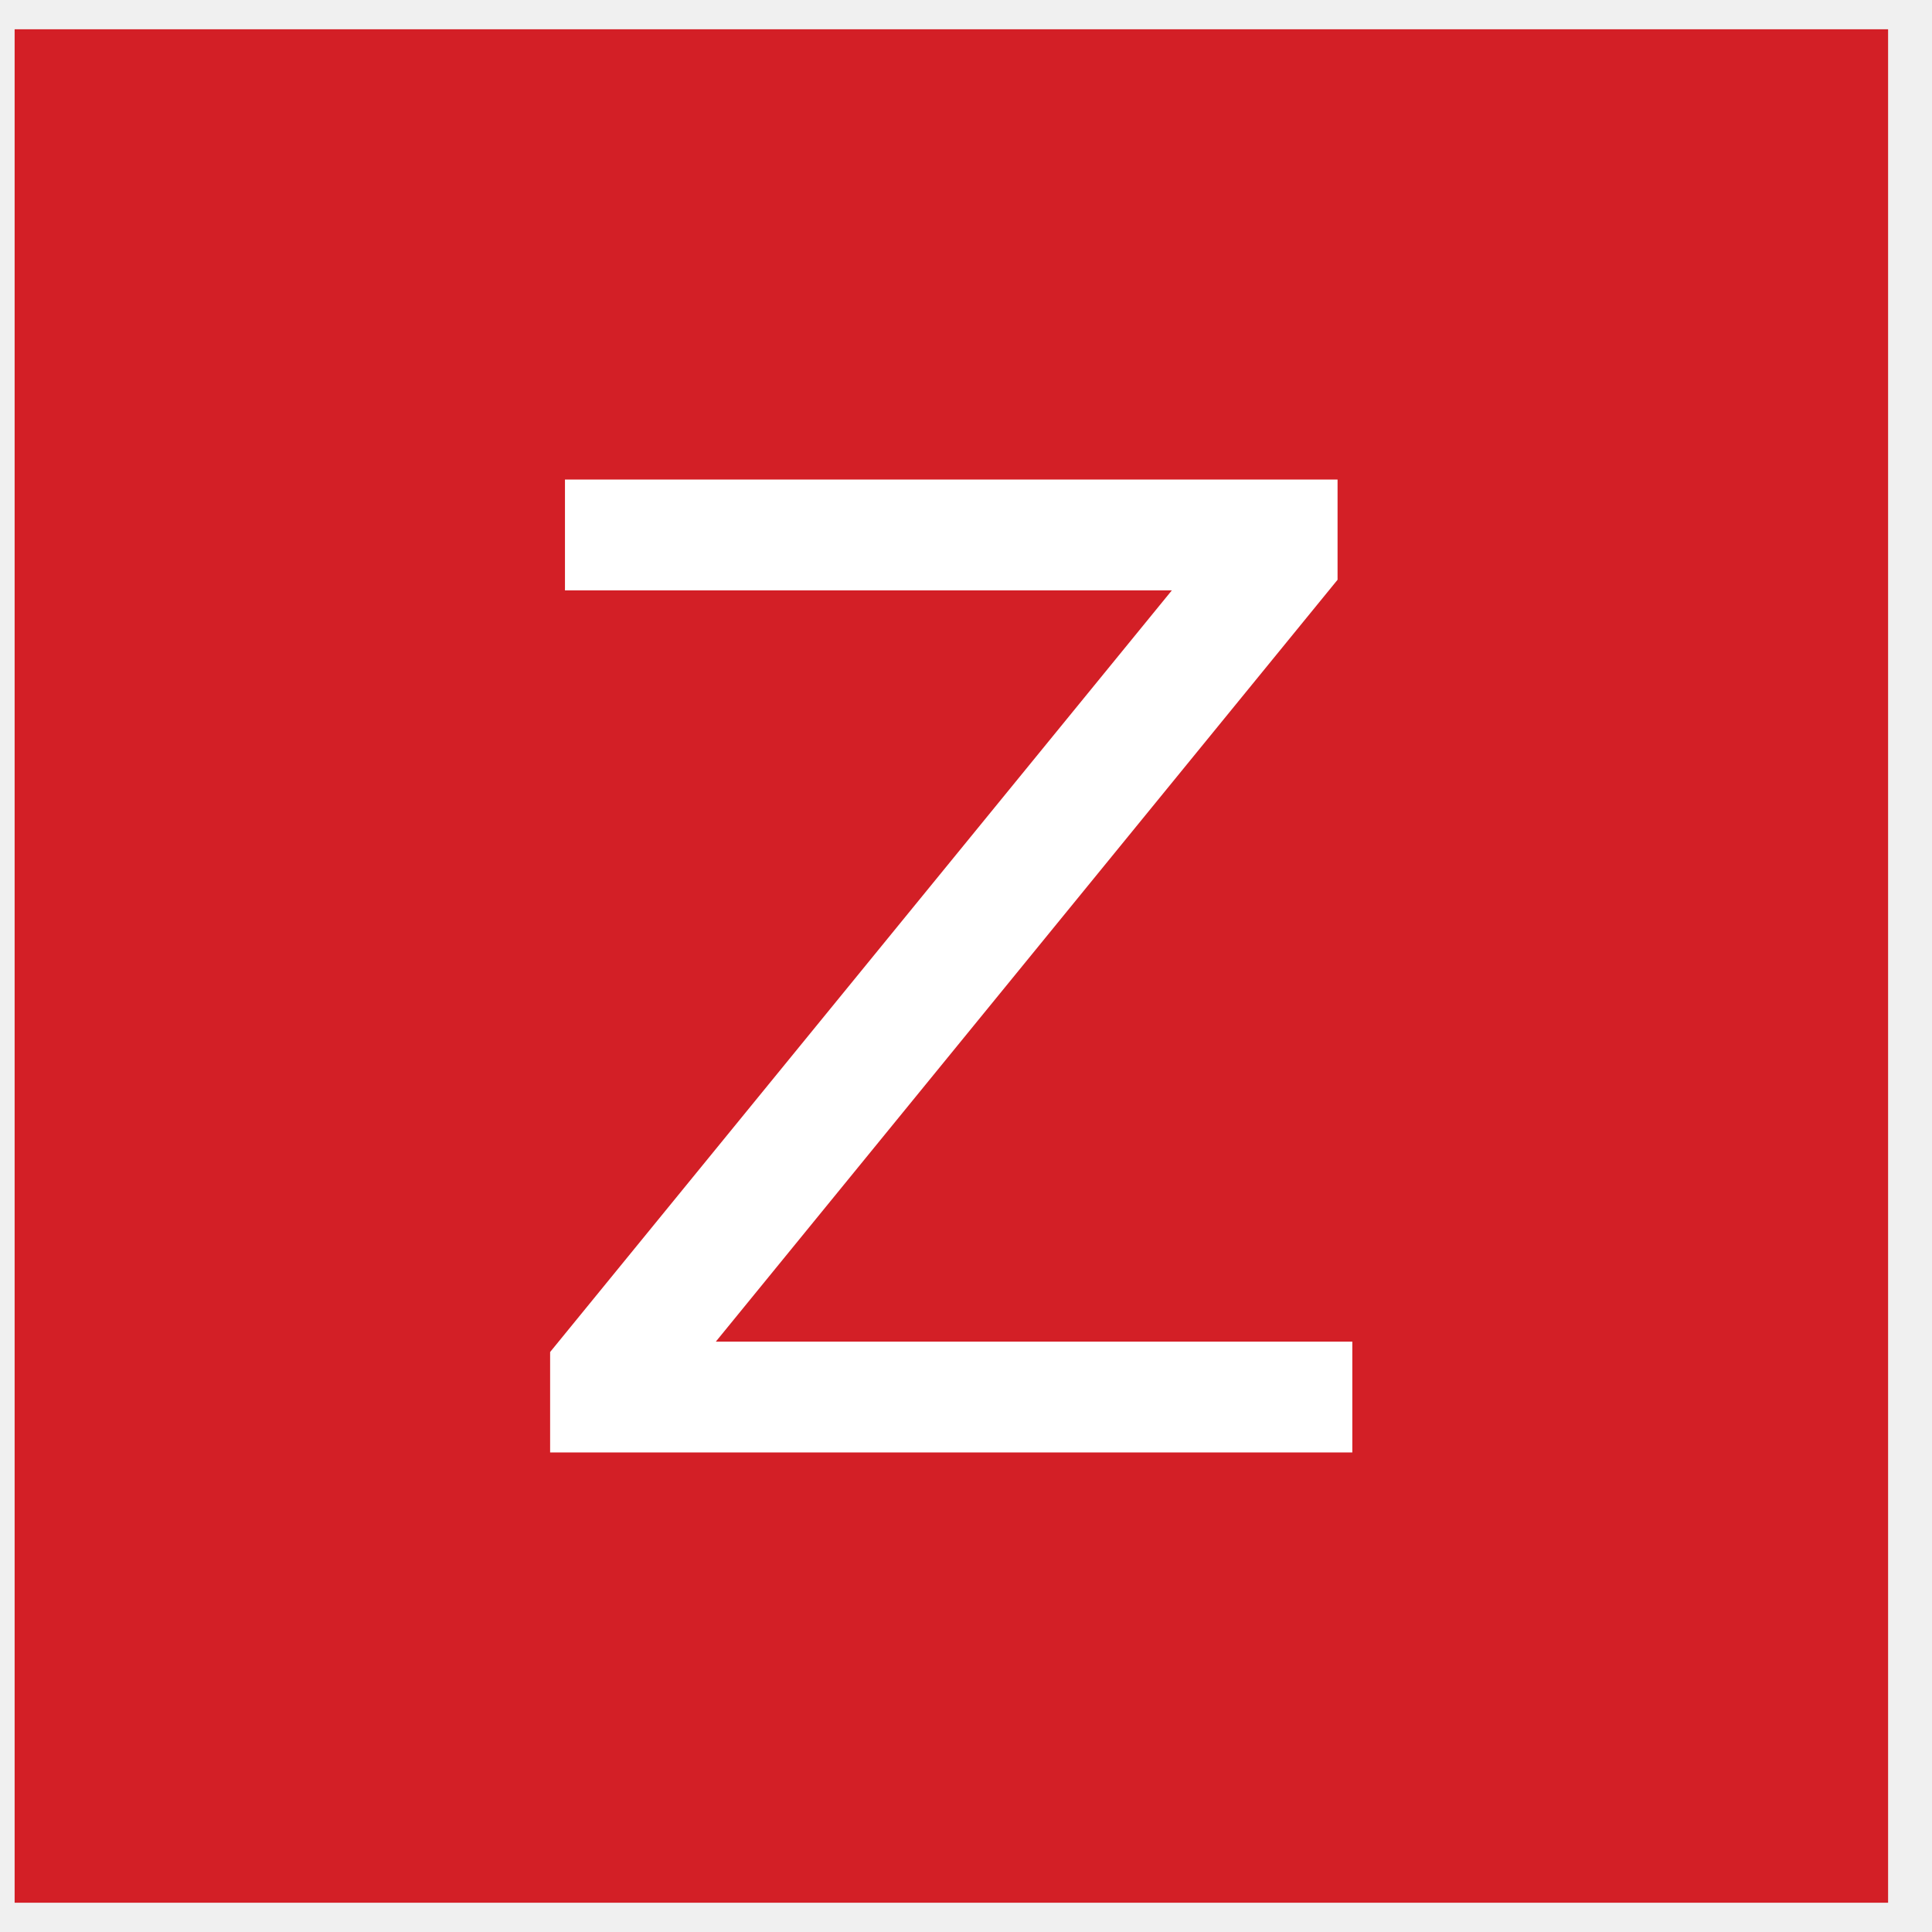
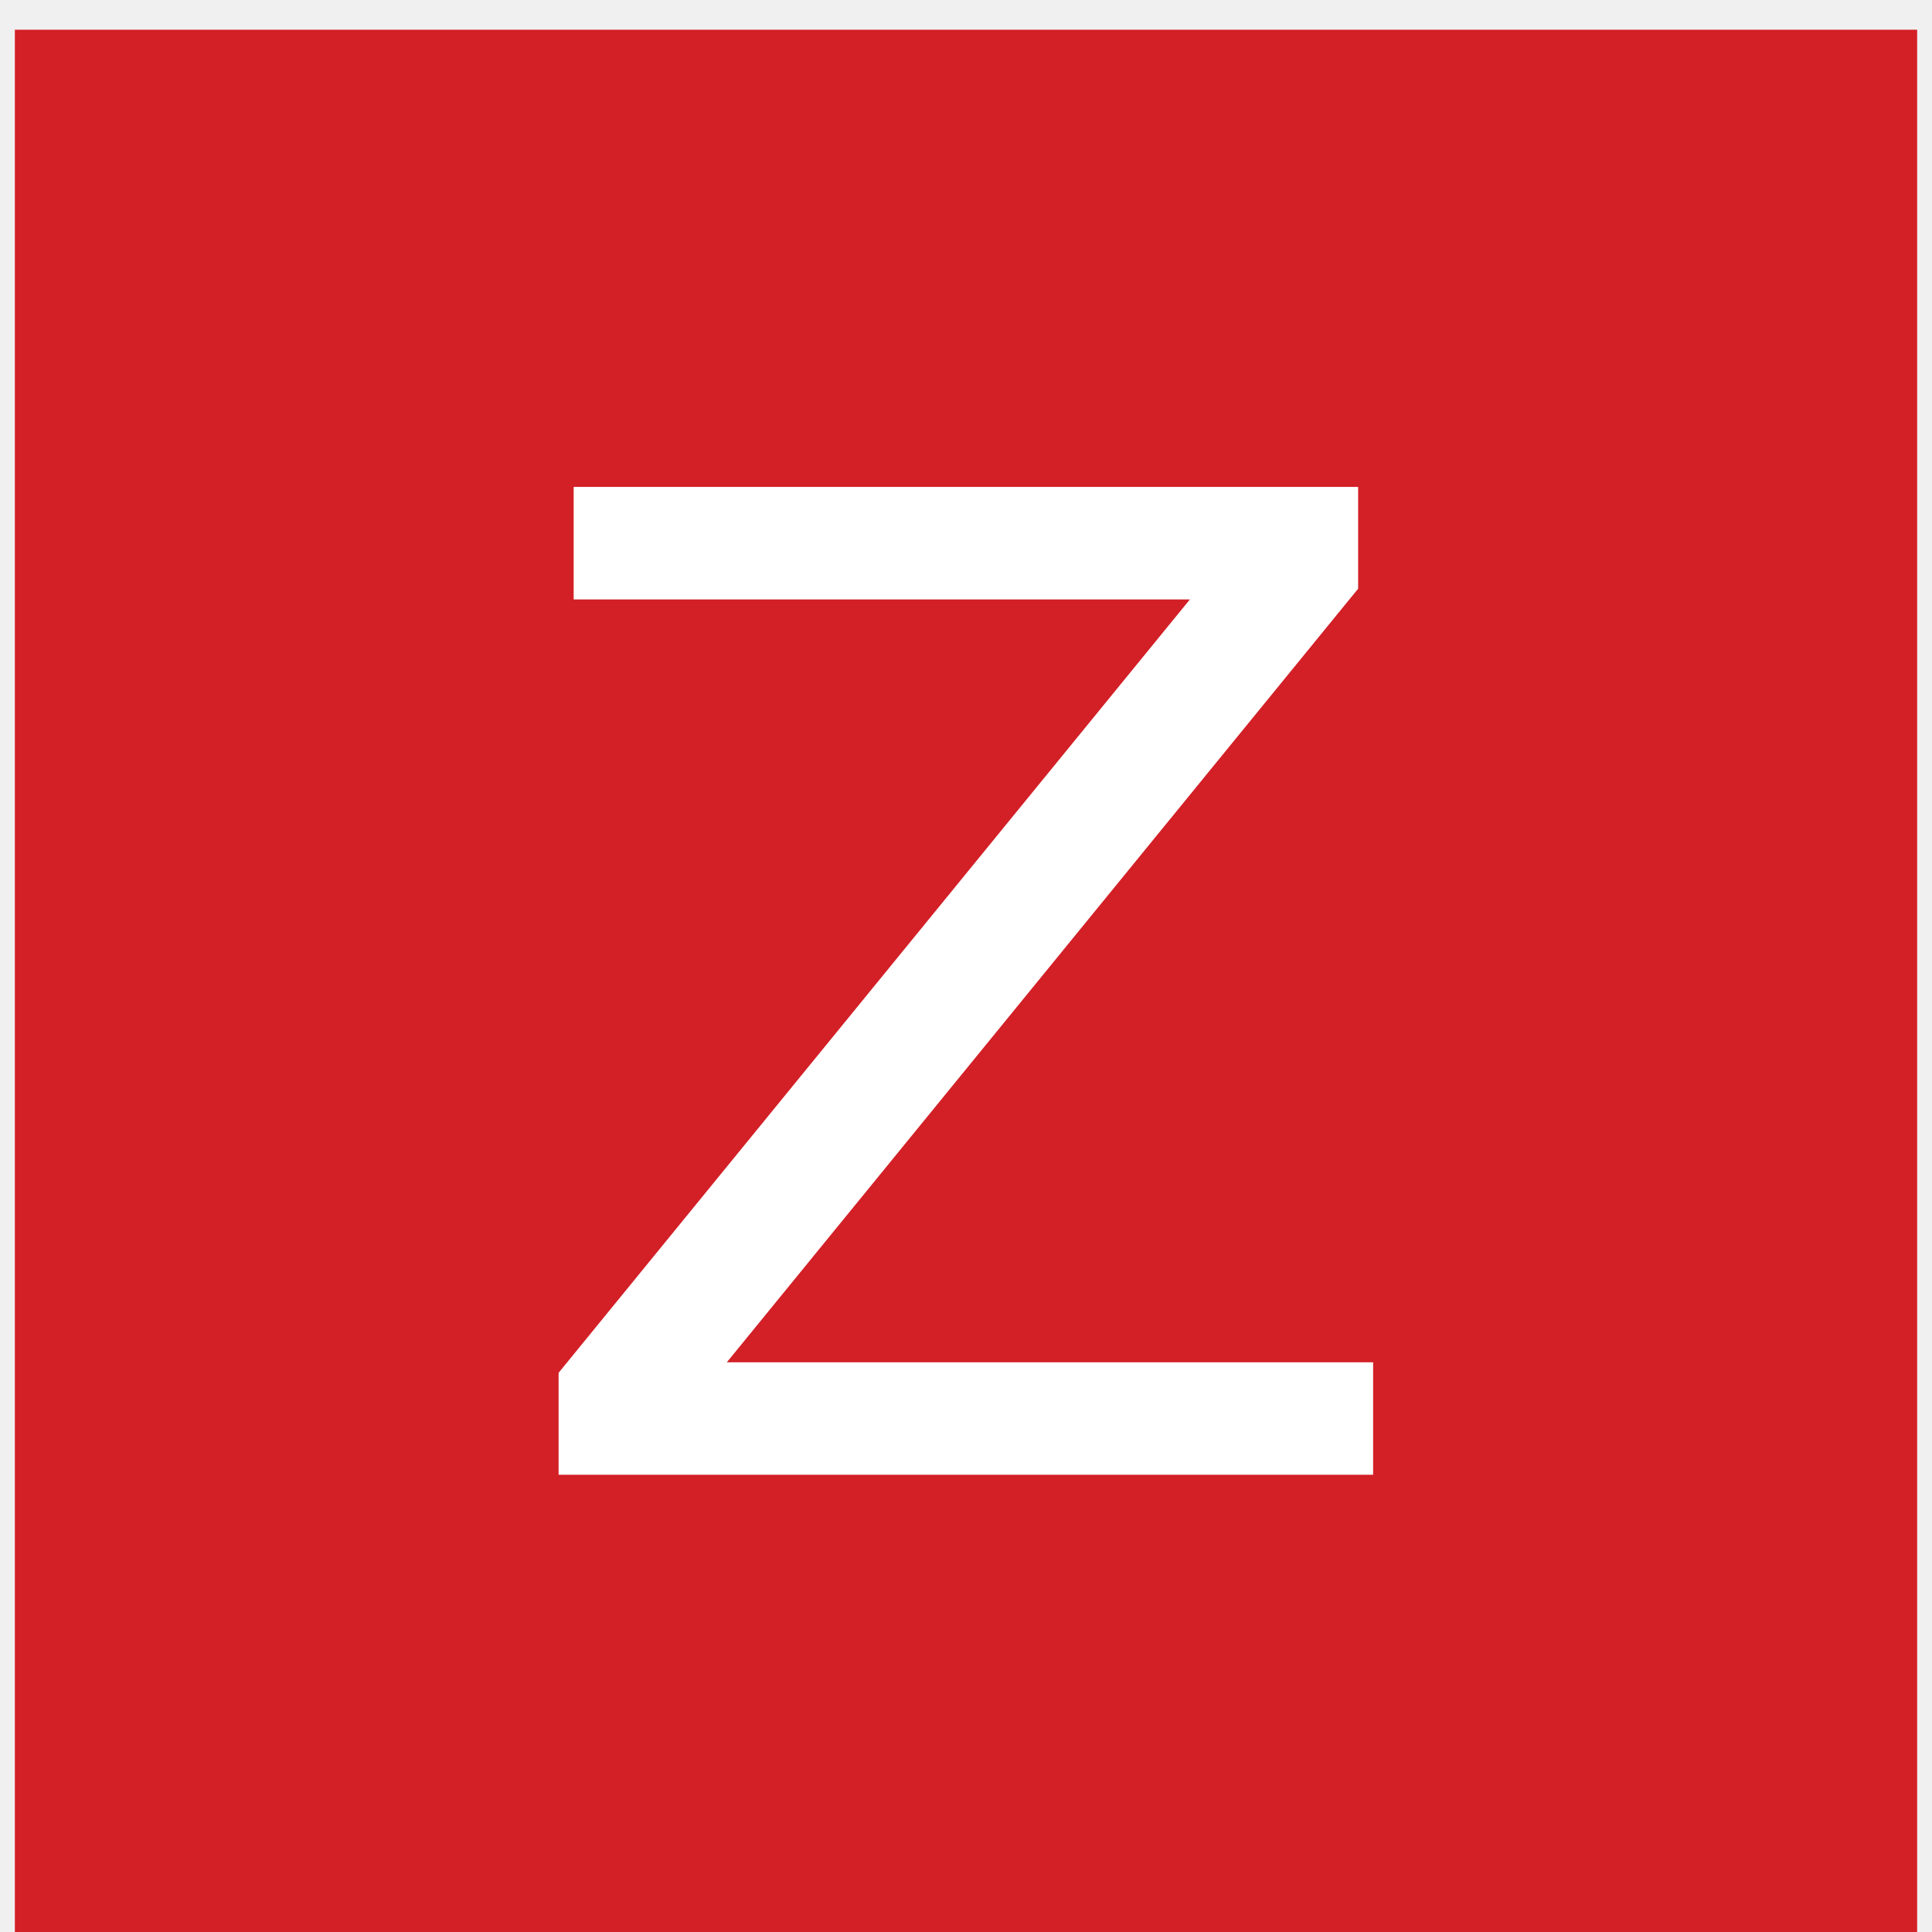
- <svg xmlns="http://www.w3.org/2000/svg" xmlns:html="http://www.w3.org/1999/xhtml" xmlns:xlink="http://www.w3.org/1999/xlink" viewBox="0 0 66 65" fill="#fff" fill-rule="evenodd" stroke="#000" stroke-linecap="round" stroke-linejoin="round" width="50" height="50" font-family="Roboto" font-size="14px" text-anchor="middle">
+ <svg xmlns="http://www.w3.org/2000/svg" xmlns:html="http://www.w3.org/1999/xhtml" xmlns:xlink="http://www.w3.org/1999/xlink" viewBox="0 0 65 64" fill="#fff" fill-rule="evenodd" stroke="#000" stroke-linecap="round" stroke-linejoin="round" width="70" height="70" font-family="Roboto" font-size="14px" text-anchor="middle">
  <html:defs>
    <html:style type="text/css" />
  </html:defs>
  <use xlink:href="#A" x=".5" y=".5" />
  <symbol id="A" overflow="visible">
    <g stroke="none" fill-rule="nonzero">
      <path d="M0 0h64v64H0z" fill="#d31f26" />
      <path d="M18.8 15.382h26.393v3.424l-21.24 26.027h21.744v3.784H18.293v-3.43l21.24-26.02H18.8z" />
    </g>
  </symbol>
</svg>
